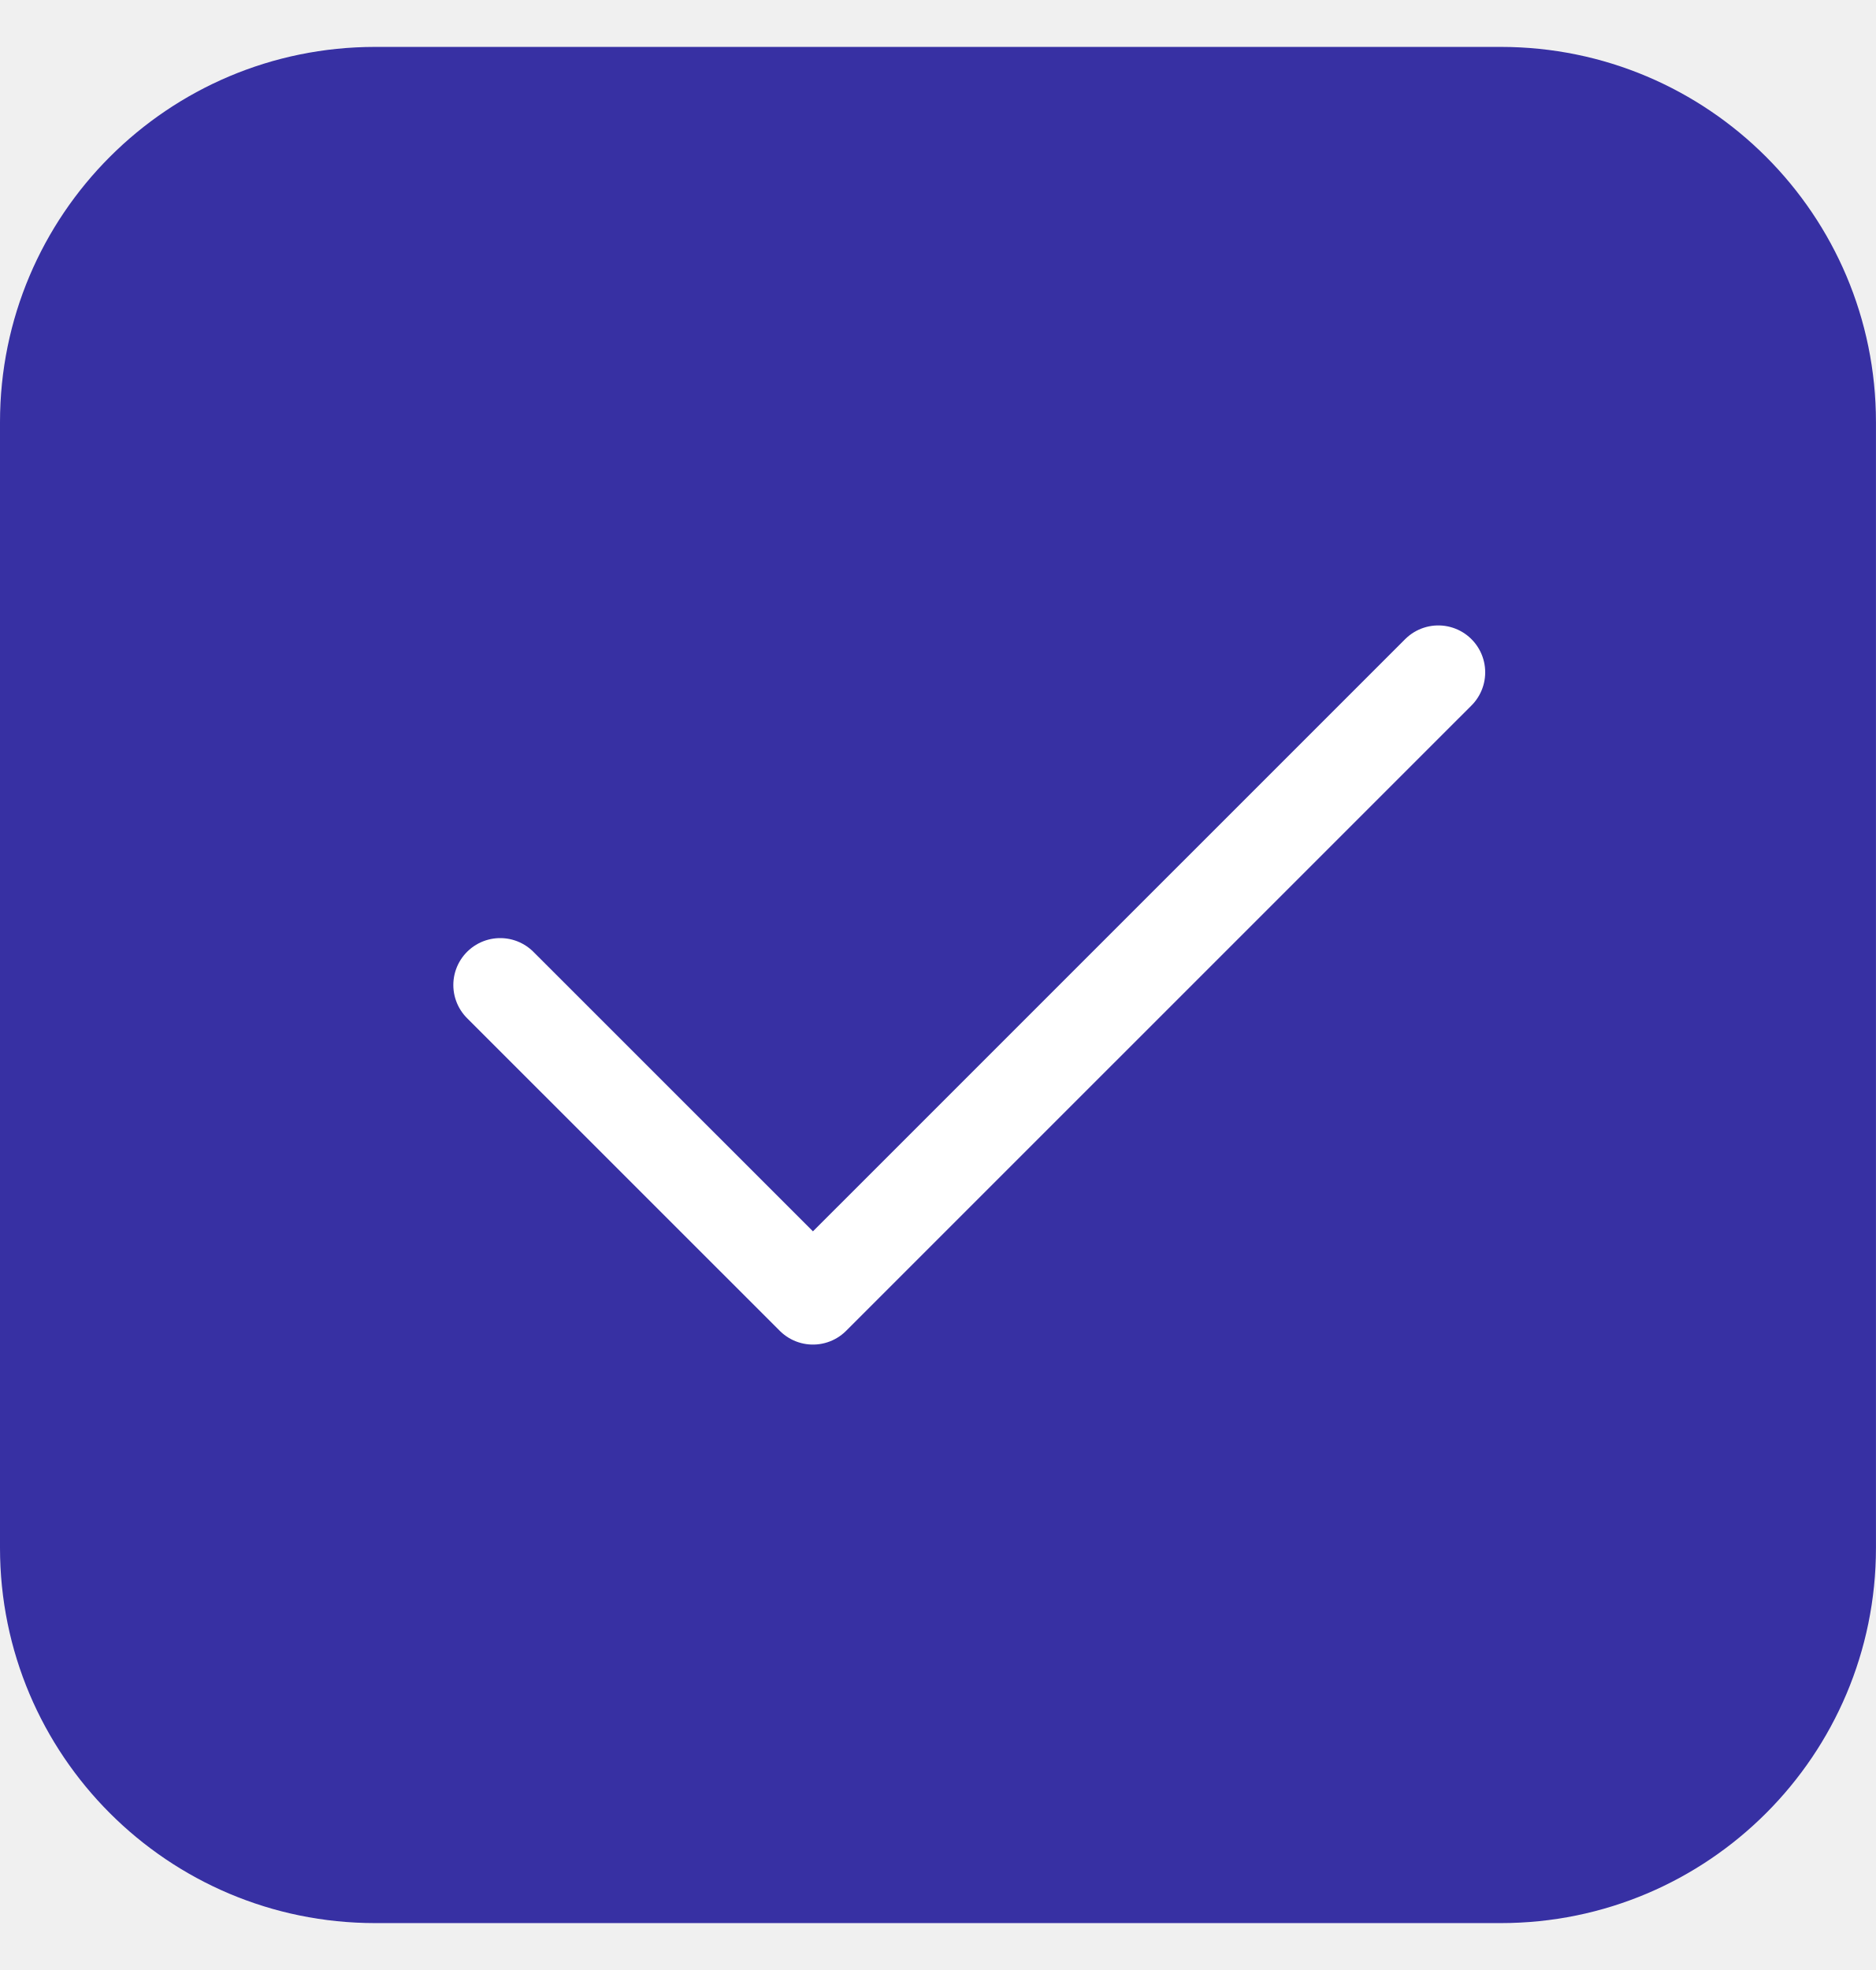
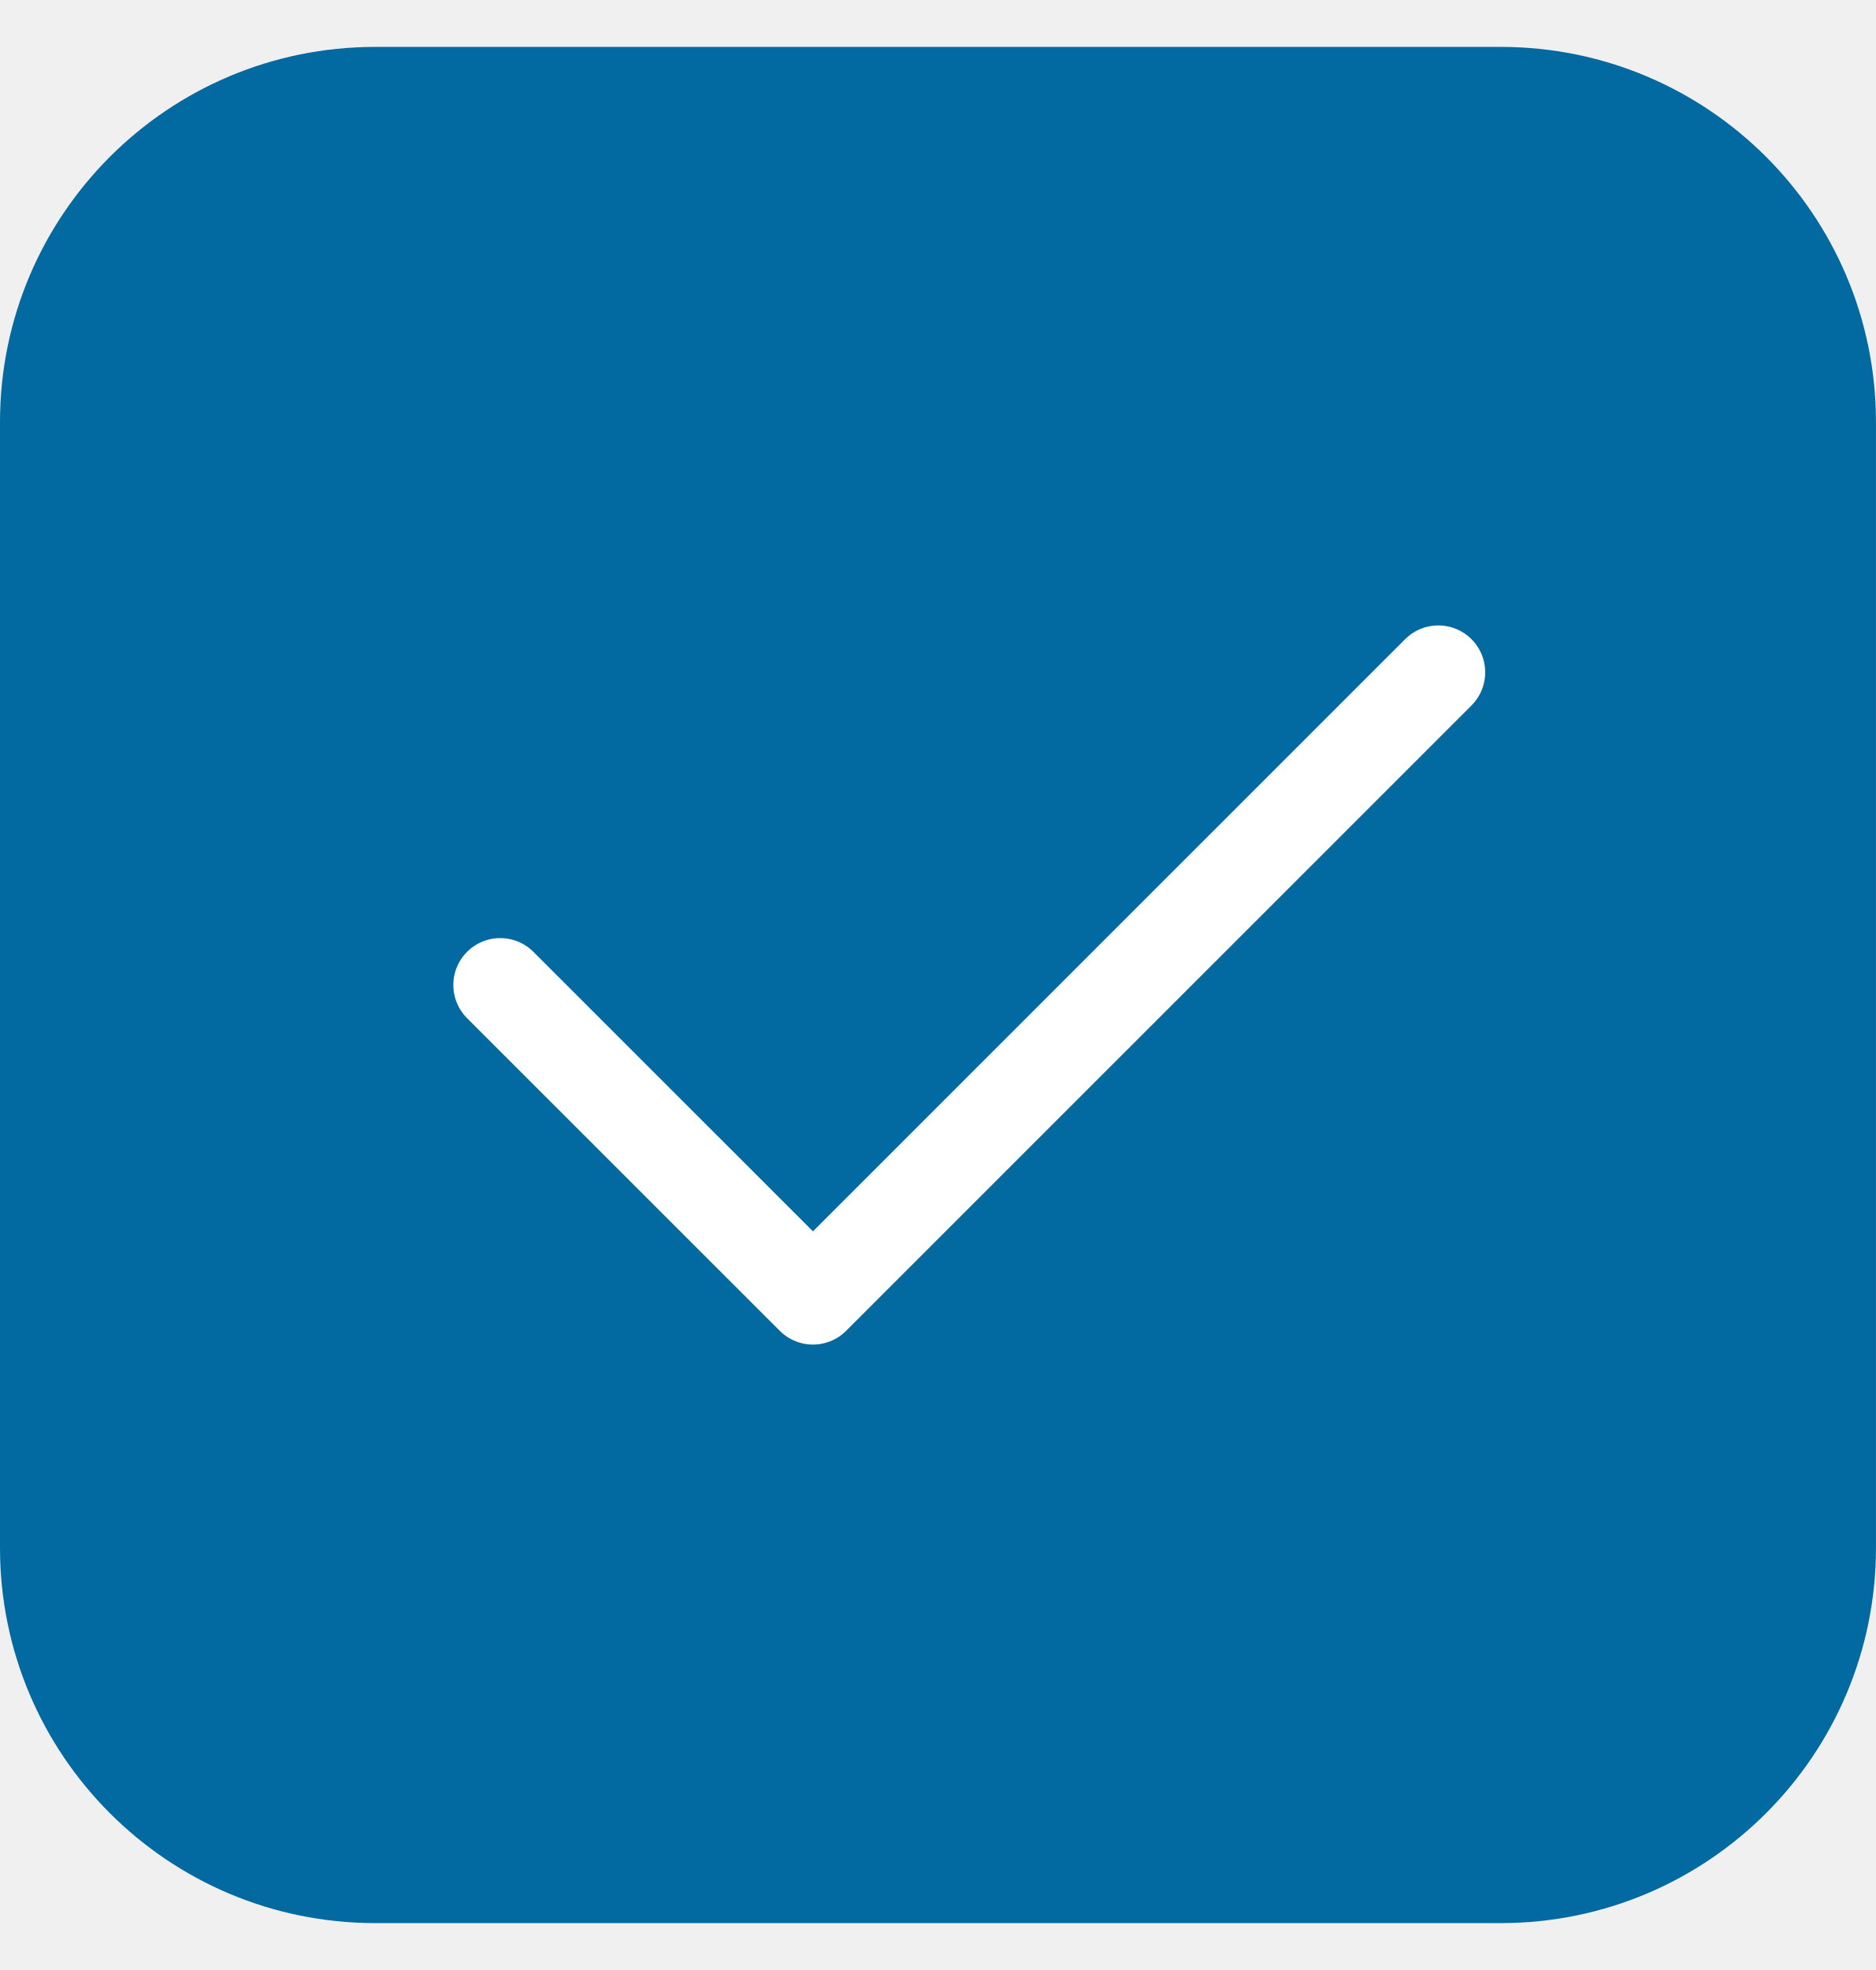
<svg xmlns="http://www.w3.org/2000/svg" width="20" height="21" viewBox="0 0 20 21" fill="none">
-   <rect y="0.5" width="20" height="20" rx="4" fill="#3730A3" />
+   <rect y="0.5" width="20" height="20" rx="4" fill="#0369A1" />
  <path d="M5.333 10.5L8.667 13.833L15.334 7.167" stroke="white" stroke-linecap="round" stroke-linejoin="round" />
</svg>
